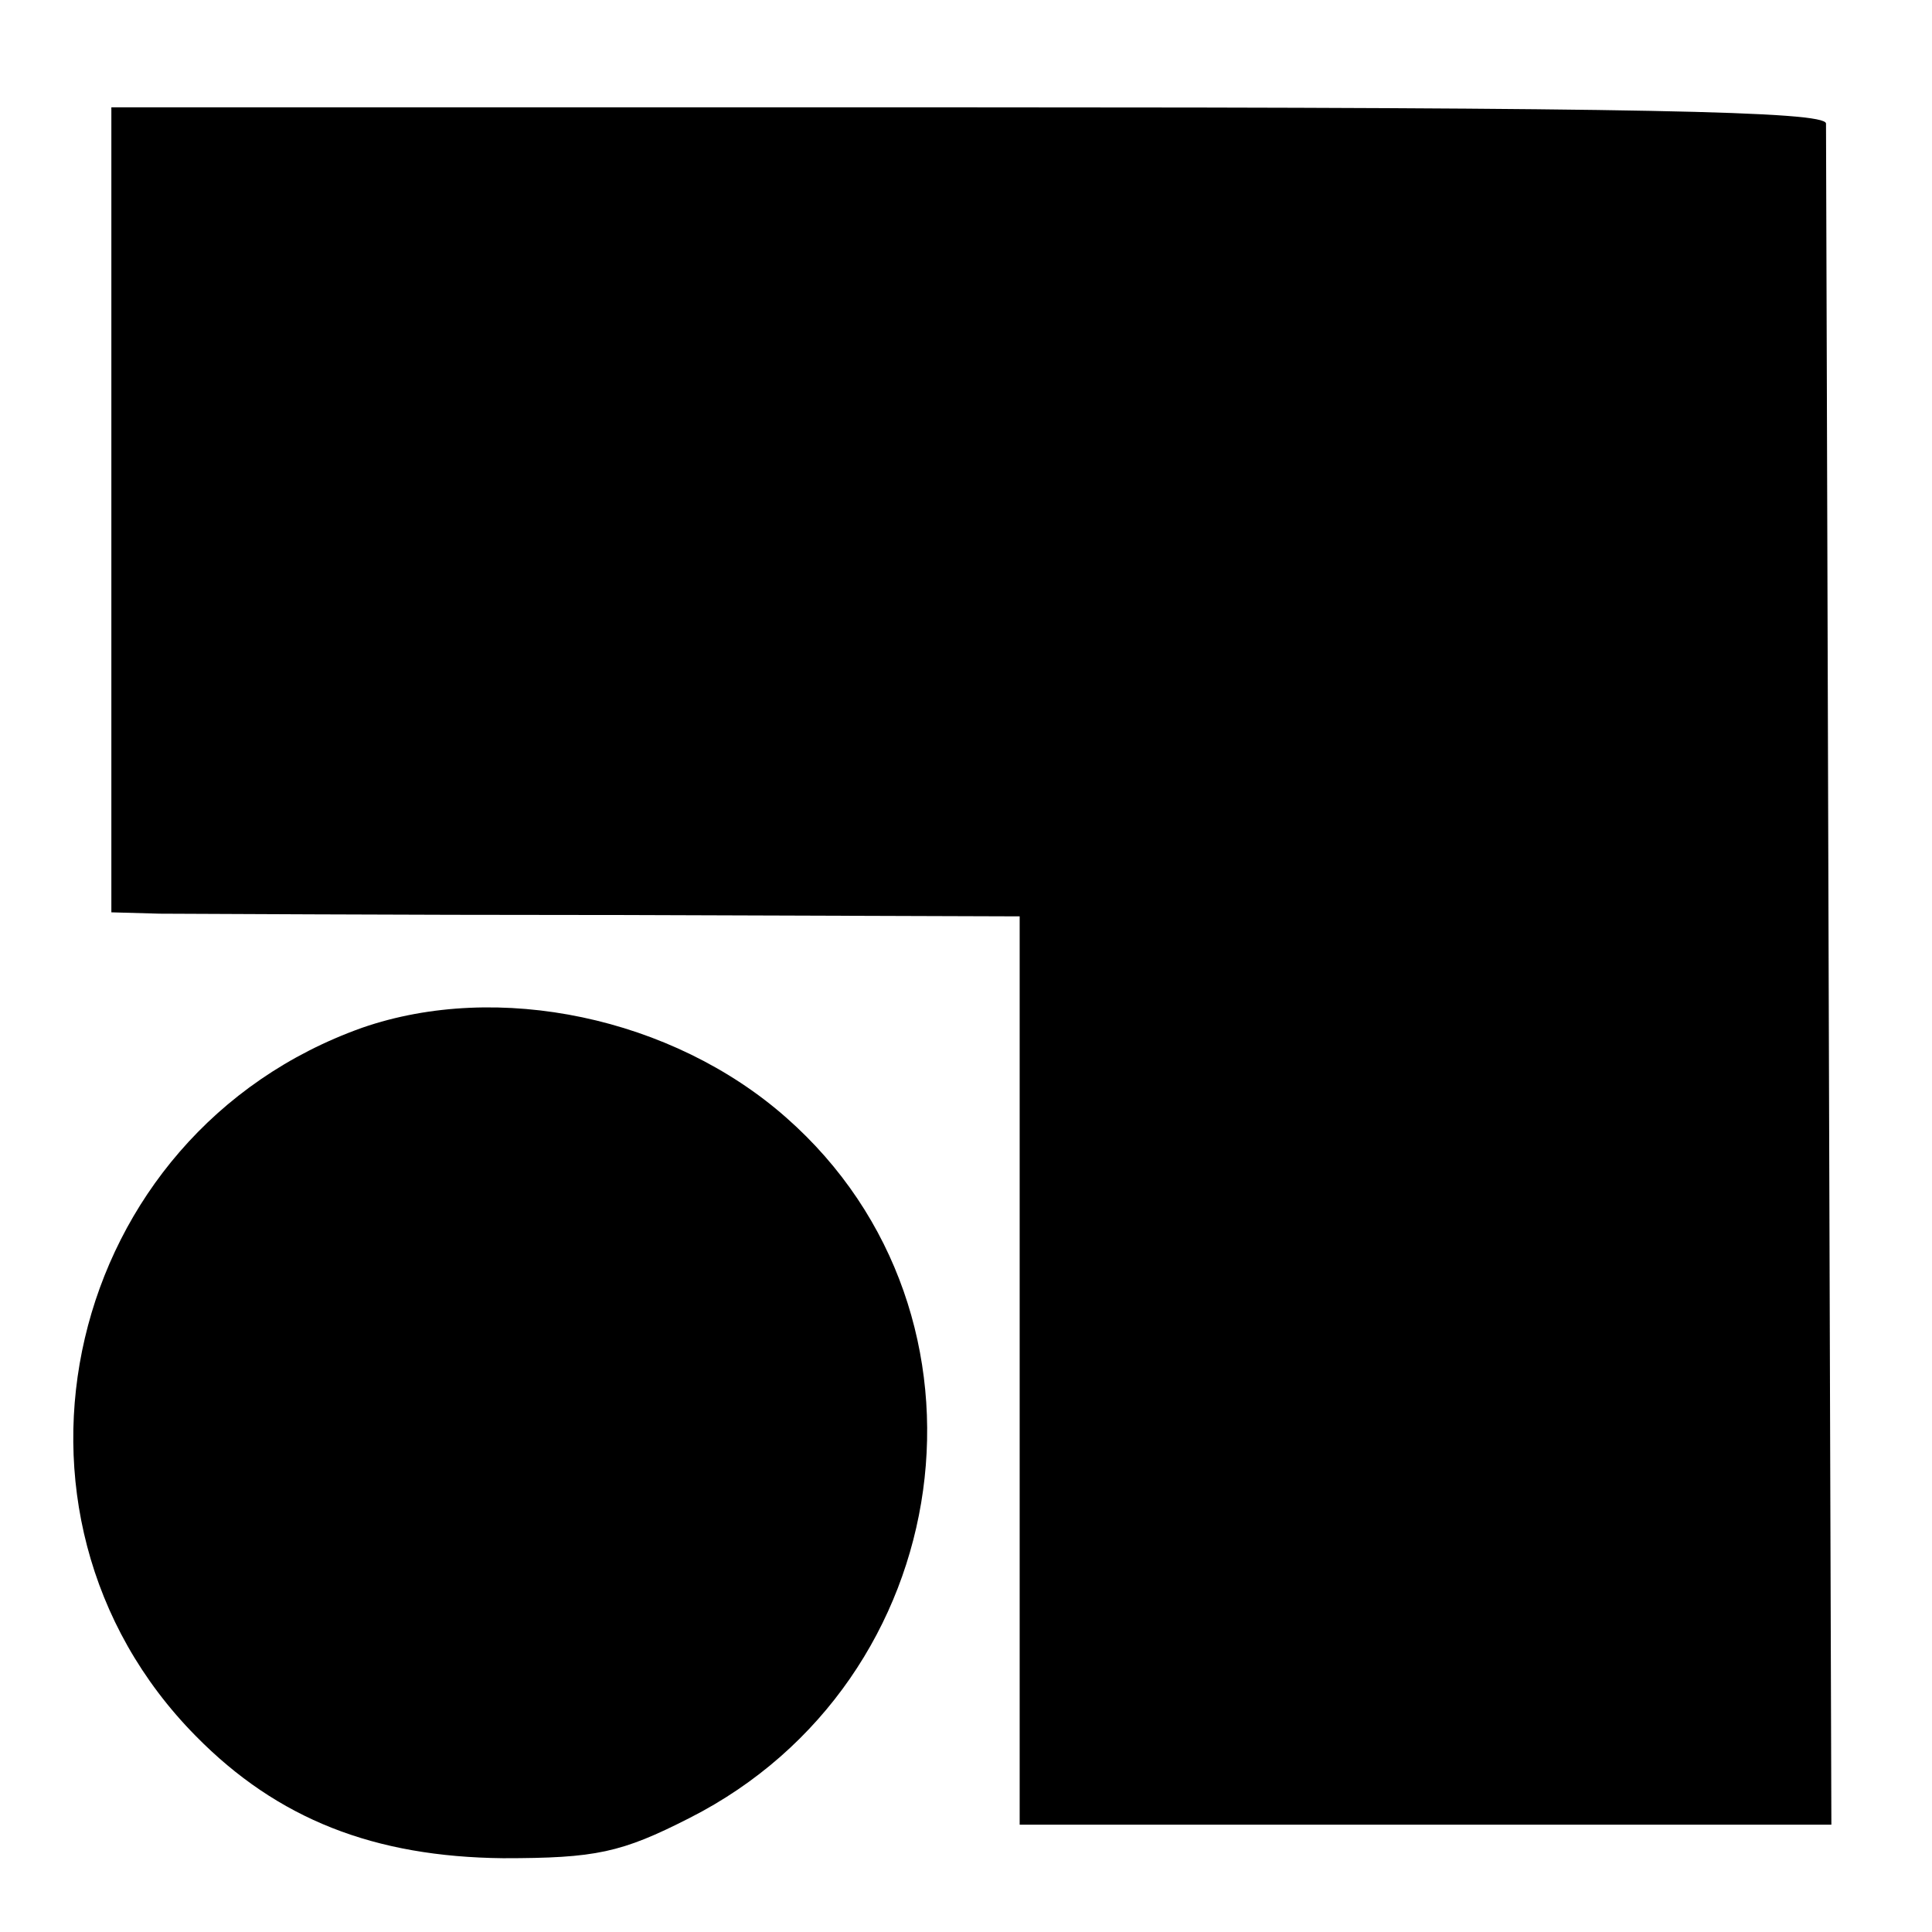
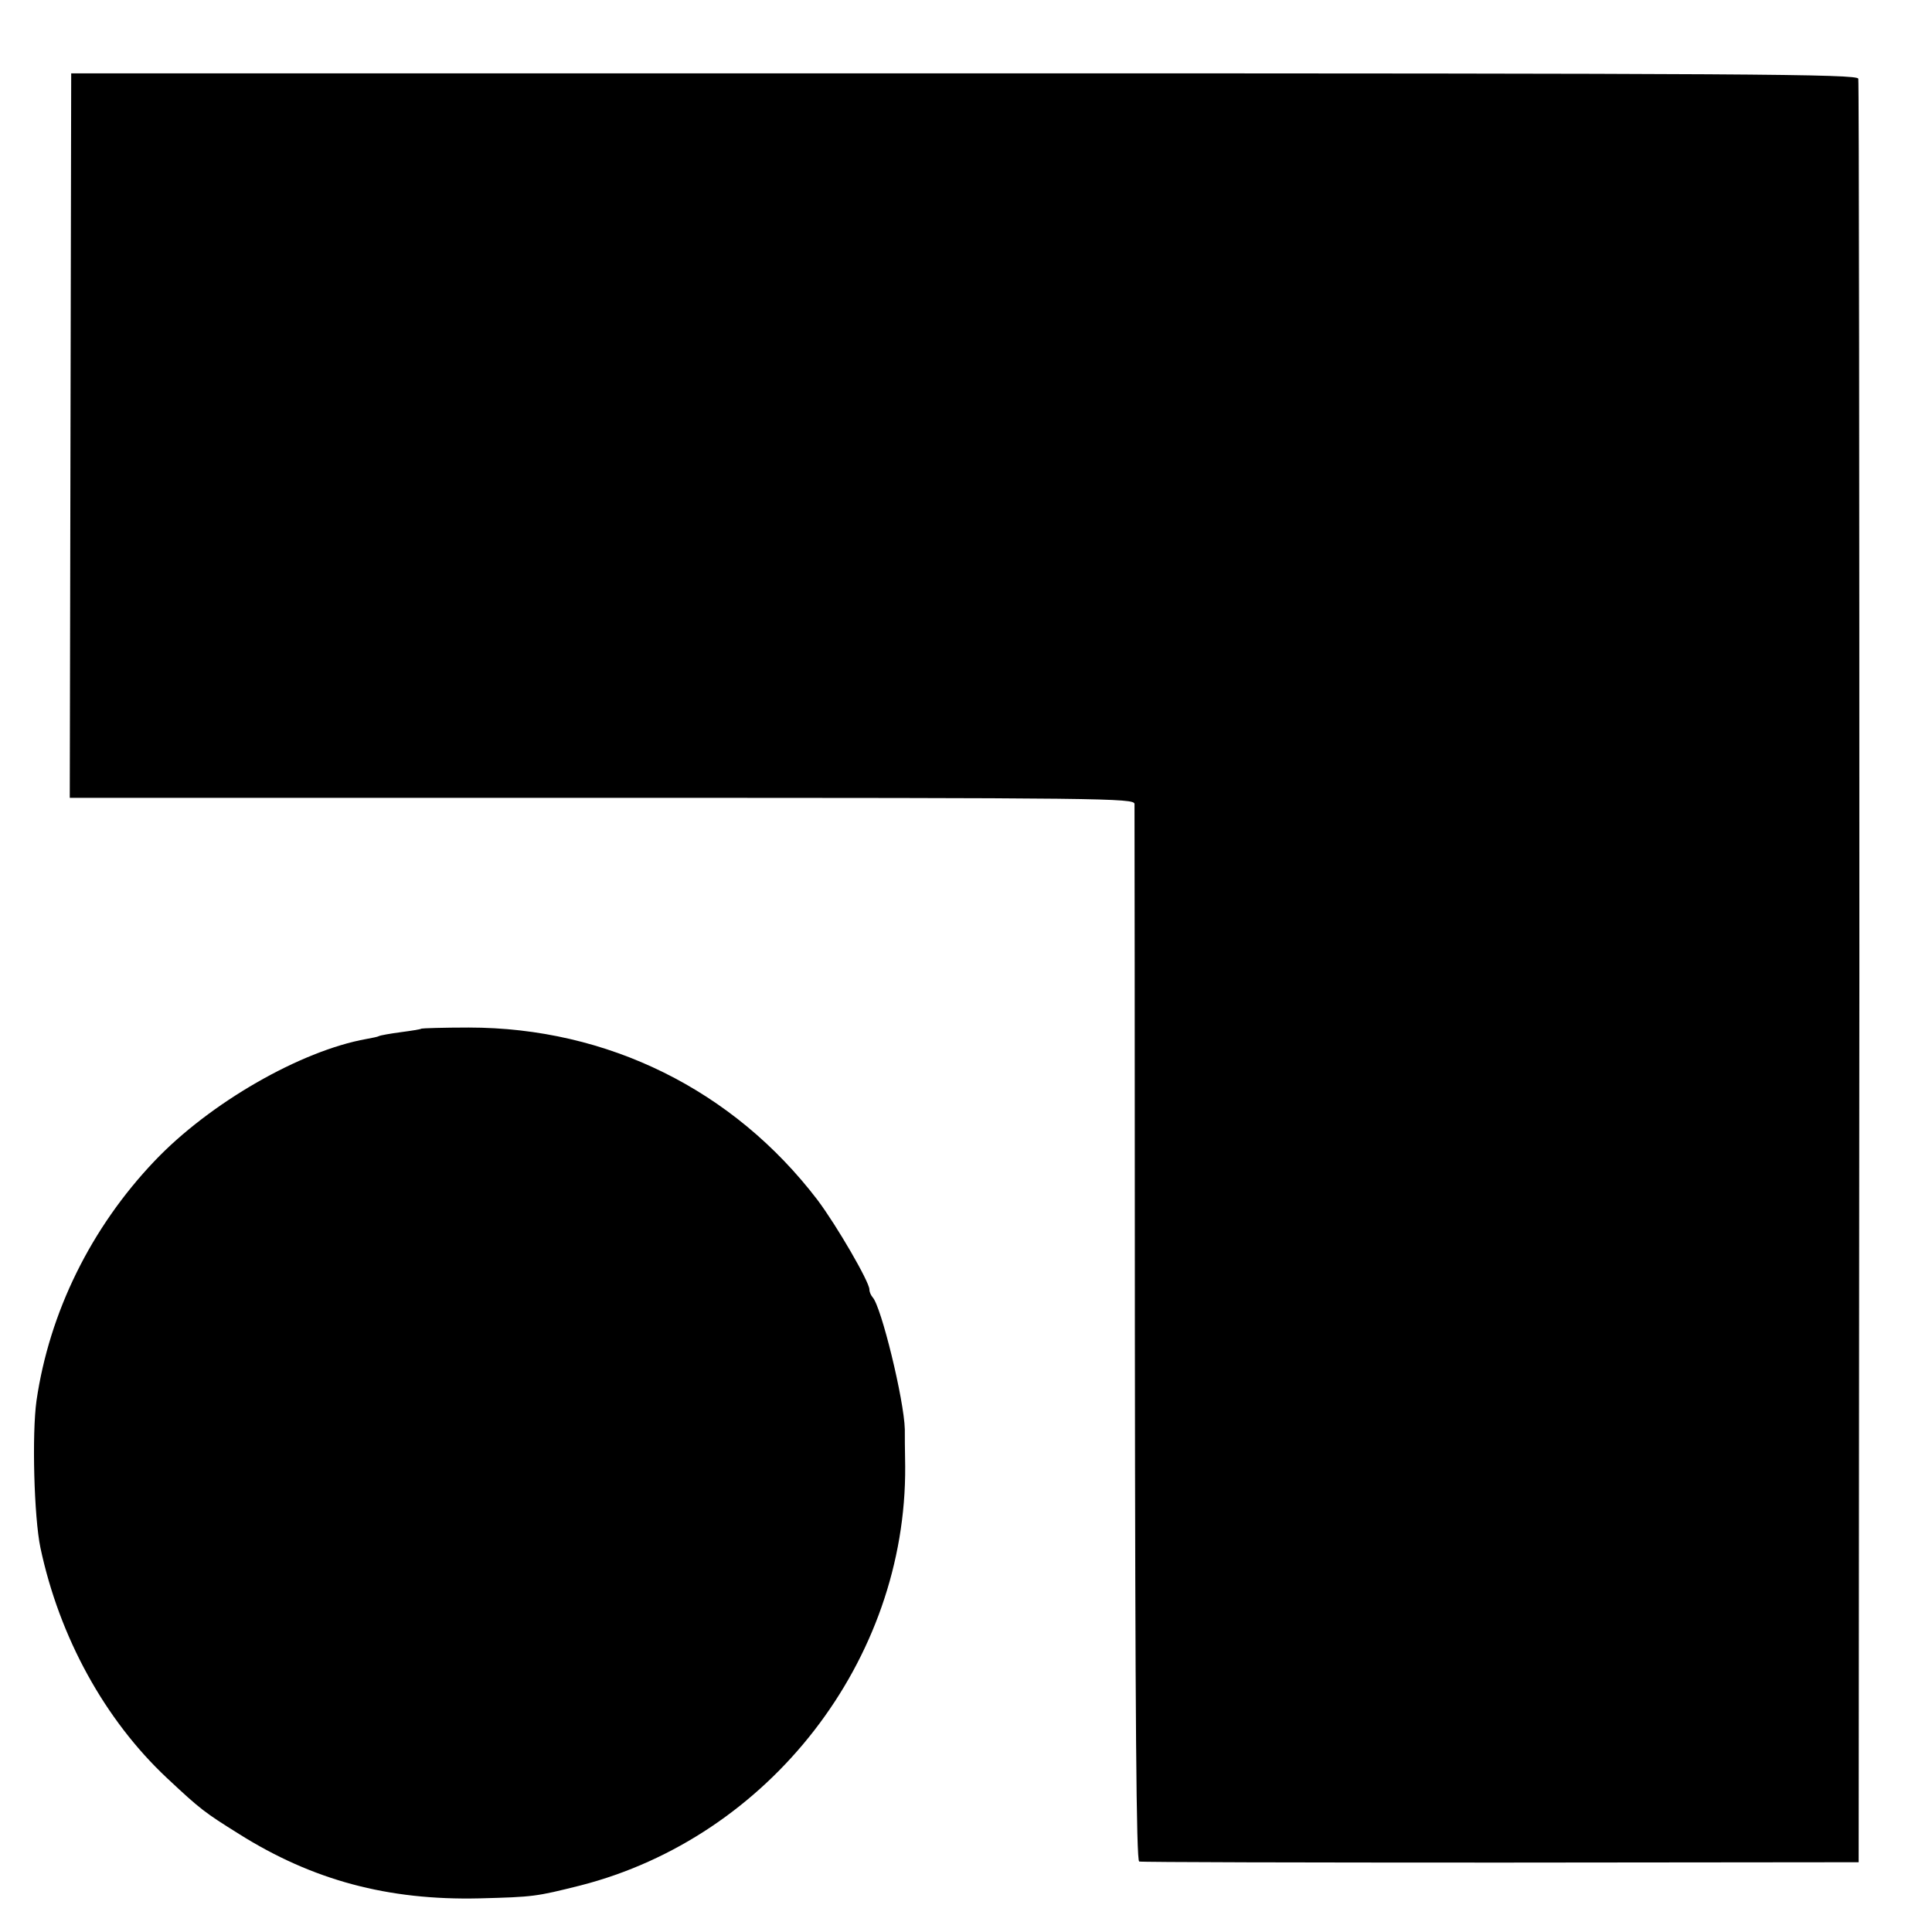
- <svg xmlns="http://www.w3.org/2000/svg" version="1.0" width="144pt" height="144pt" viewBox="0 0 144 144" preserveAspectRatio="xMidYMid meet">
-   <g transform="translate(0,144) scale(0.1,-0.1)" fill="#000000" stroke="none">
-     <path d="M83 1060 l0 -300 36 -1 c20 0 172 -1 339 -1 l302 -1 0 -338 0 -339 303 0 302 0 -2 627 c-1 346 -2 634 -2 641 -1 9 -136 12 -639 12 l-639 0 0 -300z" />
-     <path d="M270 674 c-222 -79 -288 -362 -124 -528 61 -62 133 -90 229 -91 69 0 88 4 139 30 201 102 239 375 72 522 -85 75 -215 102 -316 67z" />
+ <svg xmlns="http://www.w3.org/2000/svg" version="1.0" width="540pt" height="540pt" viewBox="0 0 540 540" preserveAspectRatio="xMidYMid meet">
+   <g transform="translate(0,540) scale(0.1,-0.1)" fill="#000000" stroke="none">
+     <path d="M199 5195 c0 0 -1 -456 -2 -1013 l-2 -1012 1488 0 c1409 0 1487 -1 1488 -17 0 -10 1 -678 1 -1485 1 -1070 4 -1468 12 -1471 6 -2 461 -3 1011 -3 l1000 1 2 2485 c0 1367 -1 2492 -3 2500 -3 13 -289 15 -2499 15 -1372 0 -2495 0 -2496 0z" />
+     <path d="M1178 2525 c-2 -2 -28 -6 -58 -10 -30 -4 -58 -9 -61 -11 -3 -2 -19 -5 -35 -8 -184 -33 -438 -179 -592 -341 -178 -187 -294 -423 -330 -670 -13 -93 -7 -325 11 -411 53 -250 180 -481 354 -644 94 -88 105 -96 201 -156 205 -129 416 -186 672 -180 152 4 158 5 282 36 528 135 912 629 908 1172 -1 46 -1 92 -1 103 -2 82 -66 344 -90 369 -5 6 -9 15 -9 22 0 21 -91 178 -145 250 -235 308 -587 482 -975 482 -71 0 -130 -2 -132 -3z" />
  </g>
</svg>
